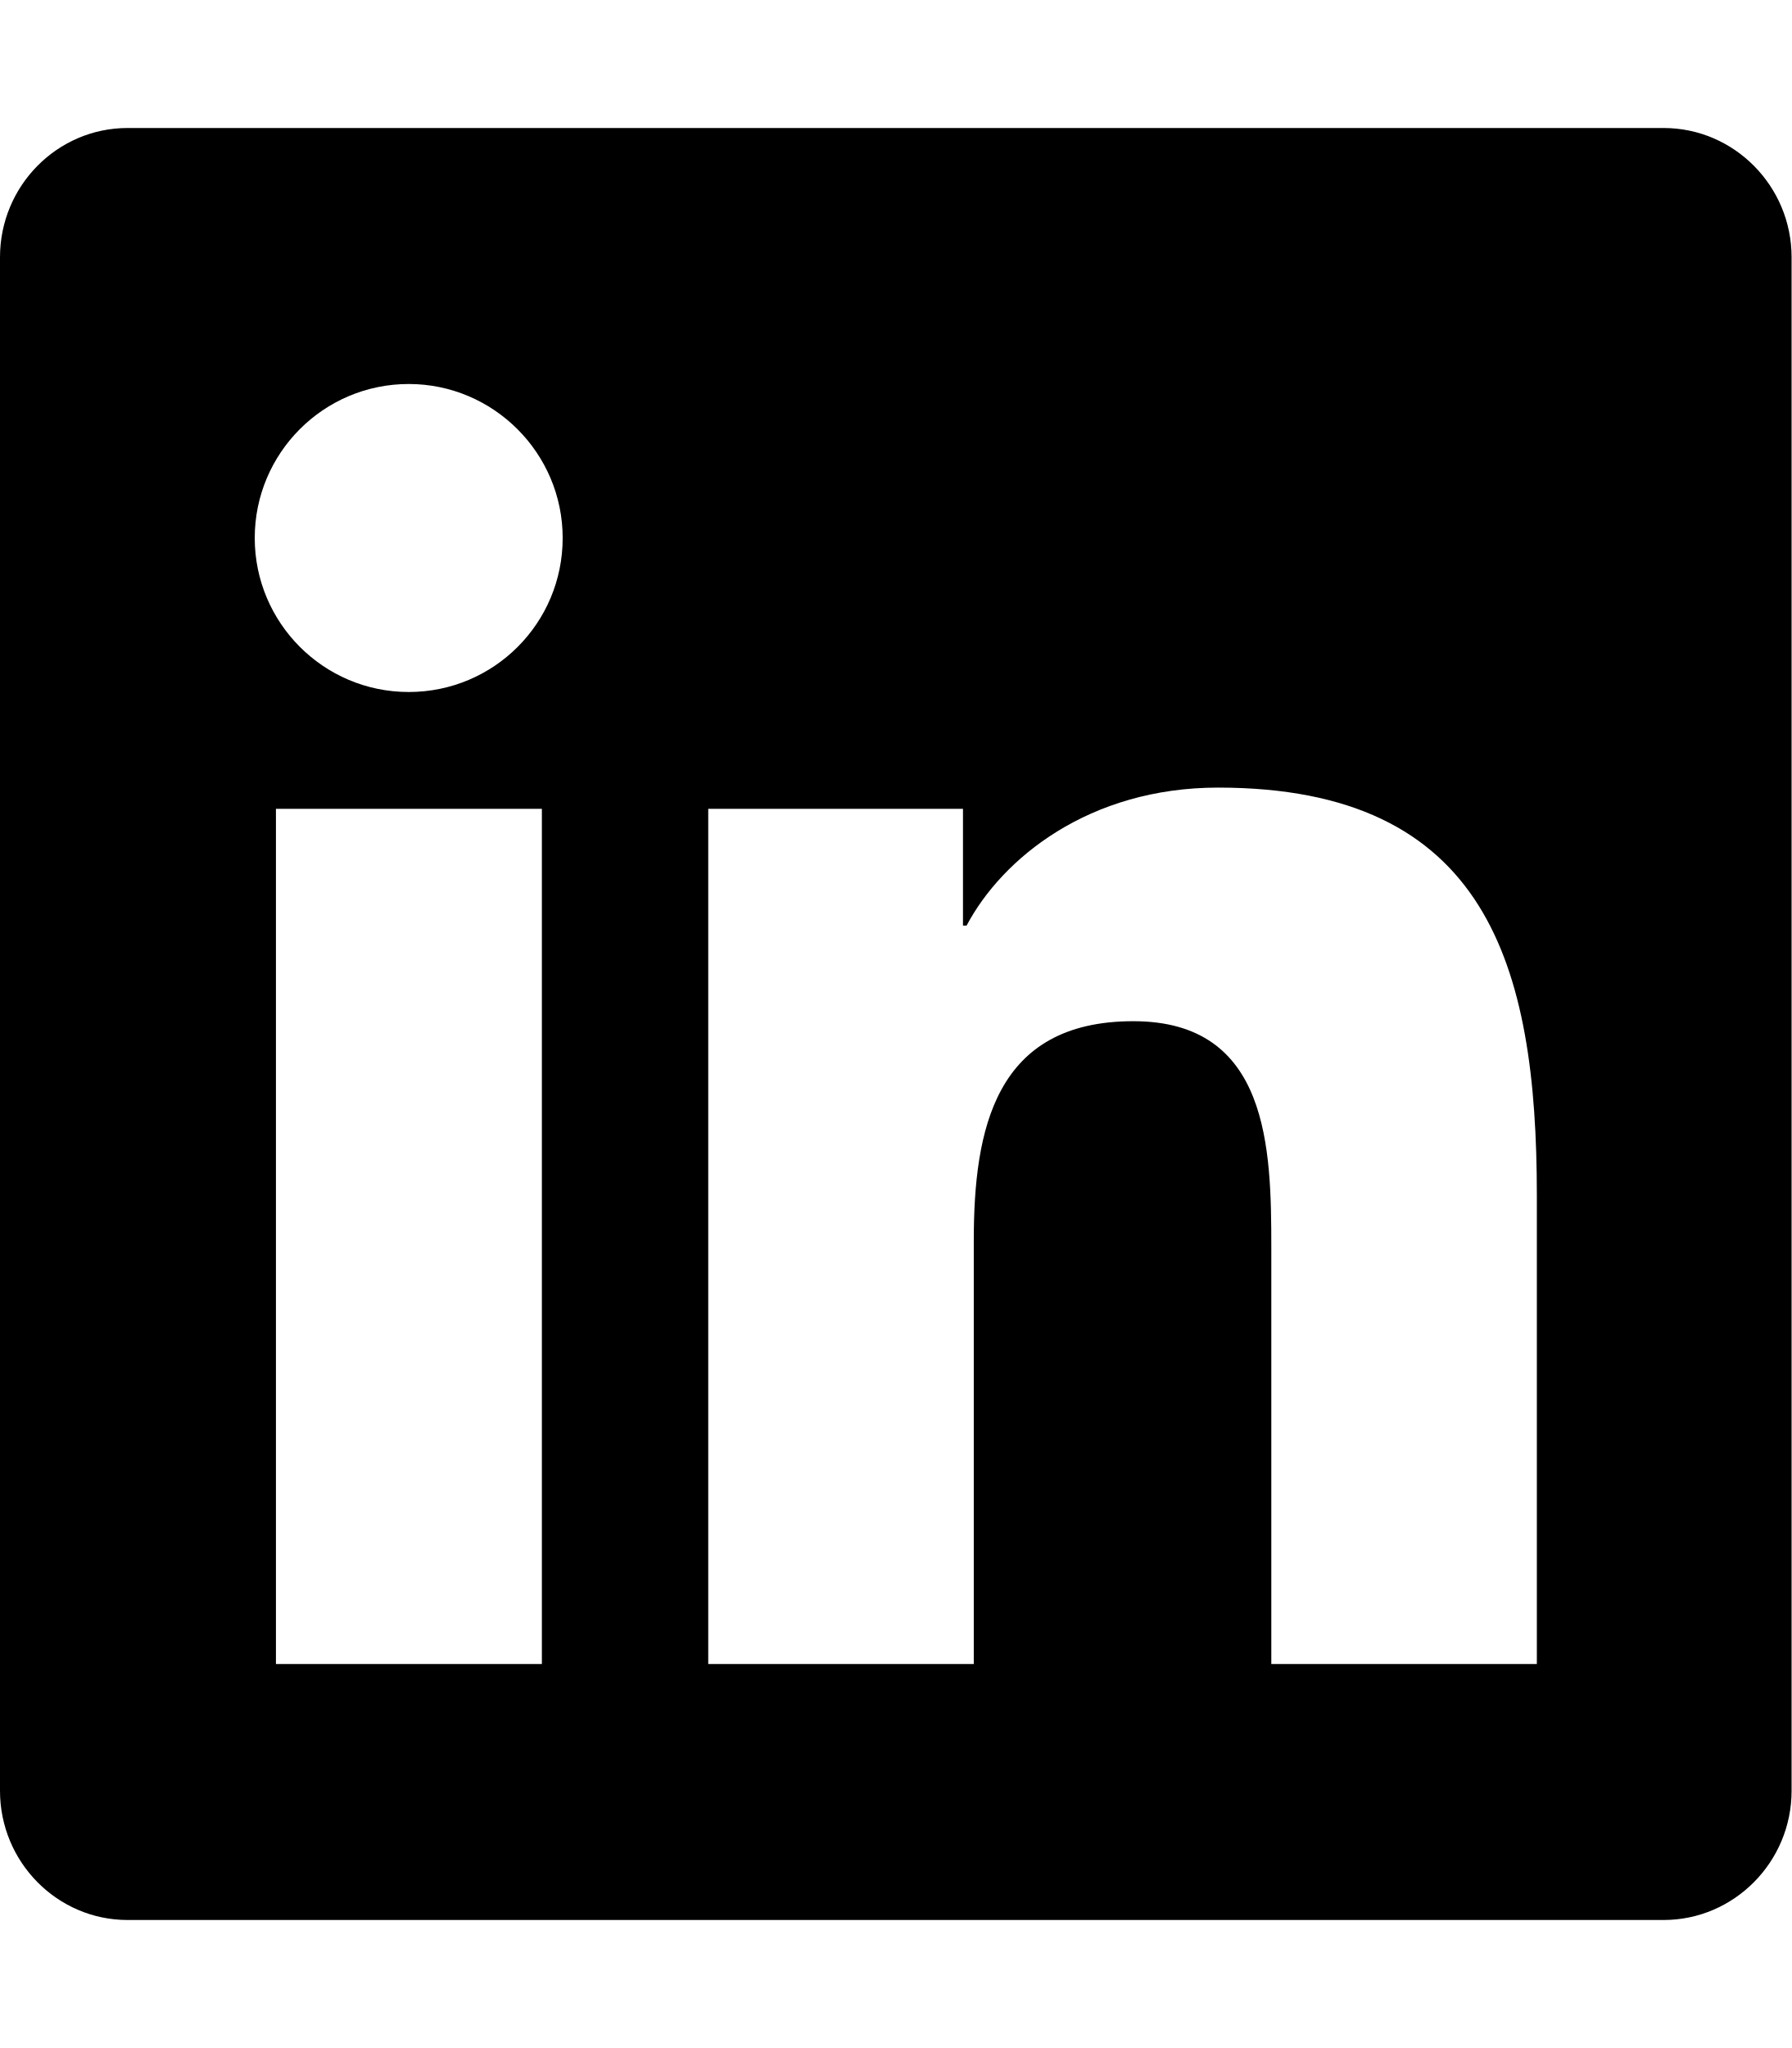
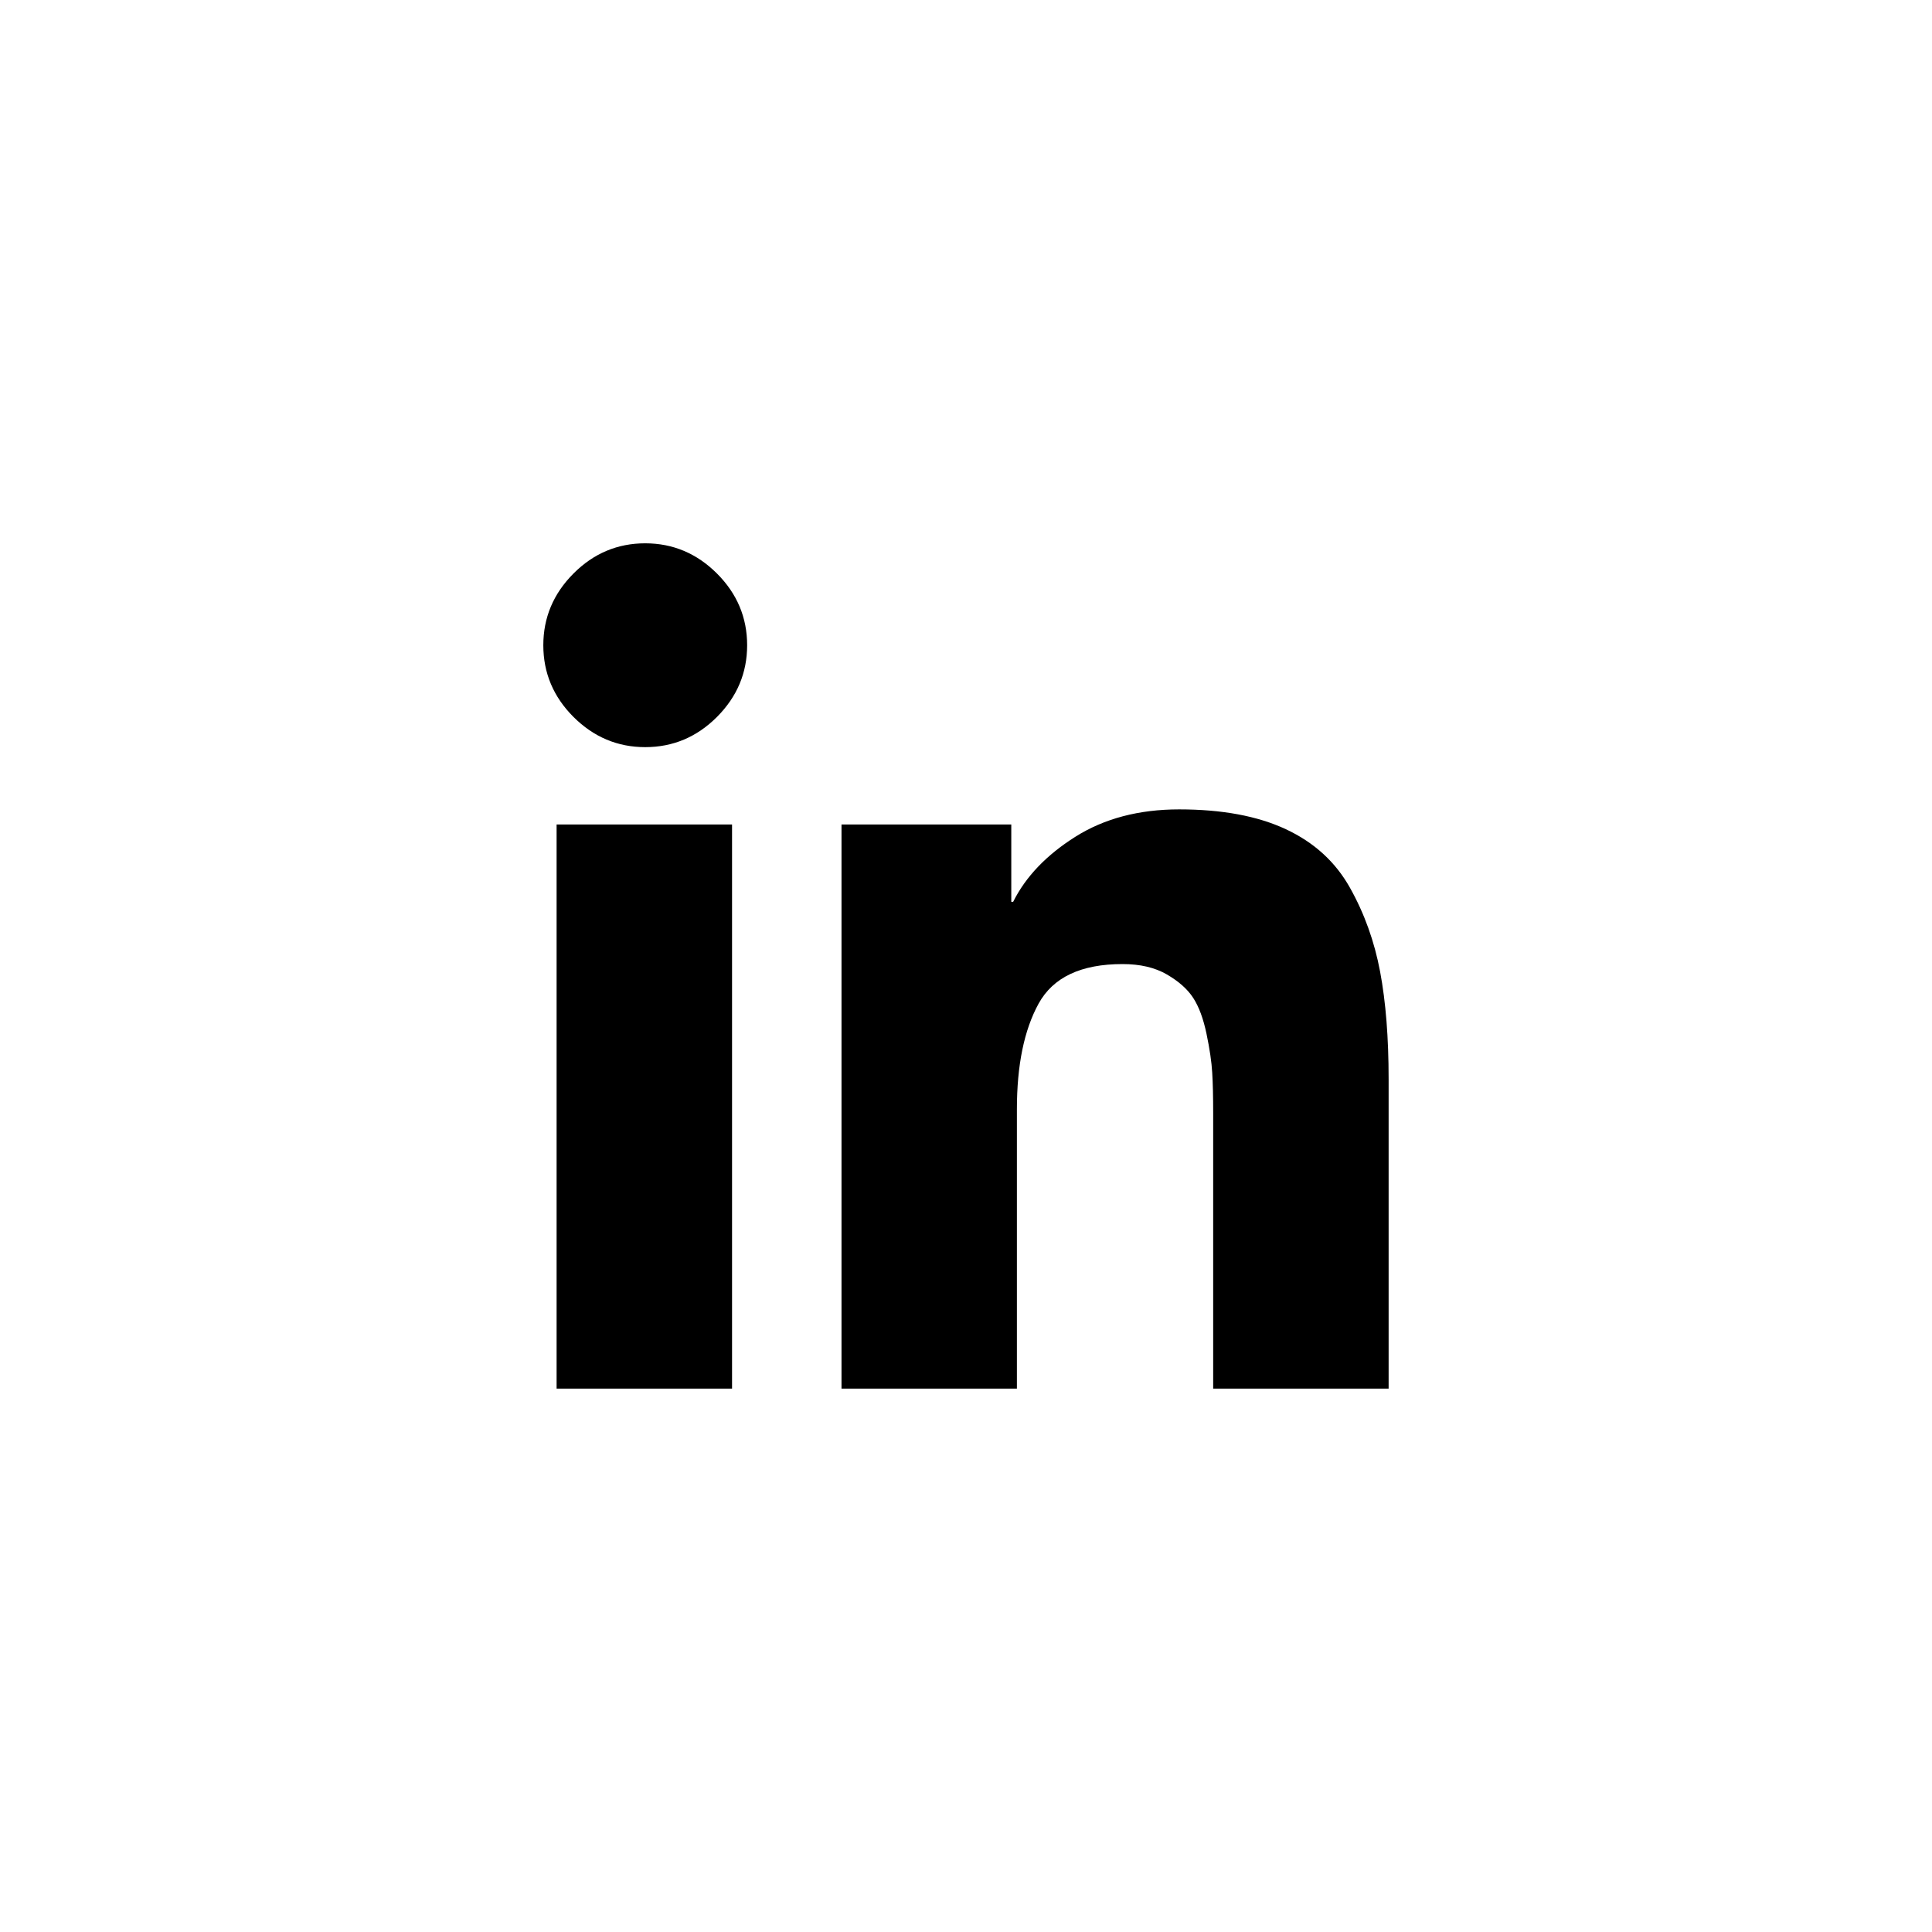
- <svg xmlns="http://www.w3.org/2000/svg" aria-hidden="true" data-prefix="fab" data-icon="linkedin" class="svg-inline--fa fa-linkedin fa-w-14" role="img" viewBox="0 0 448 512">
-   <path fill="currentColor" d="M416 32H31.9C14.3 32 0 46.5 0 64.3v383.4C0 465.5 14.3 480 31.9 480H416c17.6 0 32-14.5 32-32.3V64.3c0-17.8-14.4-32.3-32-32.3zM135.4 416H69V202.2h66.5V416zm-33.2-243c-21.3 0-38.5-17.3-38.5-38.5S80.9 96 102.2 96c21.2 0 38.5 17.3 38.5 38.5 0 21.3-17.2 38.5-38.5 38.5zm282.1 243h-66.4V312c0-24.8-.5-56.7-34.5-56.7-34.6 0-39.9 27-39.9 54.9V416h-66.4V202.2h63.7v29.2h.9c8.9-16.8 30.6-34.5 62.9-34.5 67.2 0 79.7 44.3 79.7 101.9V416z" />
+ <svg xmlns="http://www.w3.org/2000/svg" viewBox="0 0 32 32">
+   <path fill="currentColor" fill-rule="evenodd" d="M12.125 23H9.219v-9.344H12.125V23zm-.25-11.125c-.333.333-.729.5-1.188.5-.458 0-.854-.167-1.188-.5-.333-.333-.5-.729-.5-1.188 0-.458.167-.854.5-1.188s.729-.5 1.188-.5c.458 0 .854.167 1.188.5.333.333.5.729.5 1.188 0 .458-.167.854-.5 1.188zM23 23h-2.906v-4.562c0-.271-.005-.495-.016-.672-.01-.177-.042-.391-.094-.641-.052-.25-.125-.448-.219-.594-.094-.146-.24-.276-.438-.391-.198-.115-.443-.172-.734-.172-.688 0-1.151.219-1.391.656-.24.438-.359 1.021-.359 1.75V23H13.938v-9.344H16.75v1.281h.031c.208-.417.552-.776 1.031-1.078.479-.302 1.052-.453 1.719-.453.708 0 1.297.109 1.766.328.469.219.823.542 1.062.969.24.427.406.891.5 1.391.094.5.141 1.094.141 1.781V23z" />
</svg>
